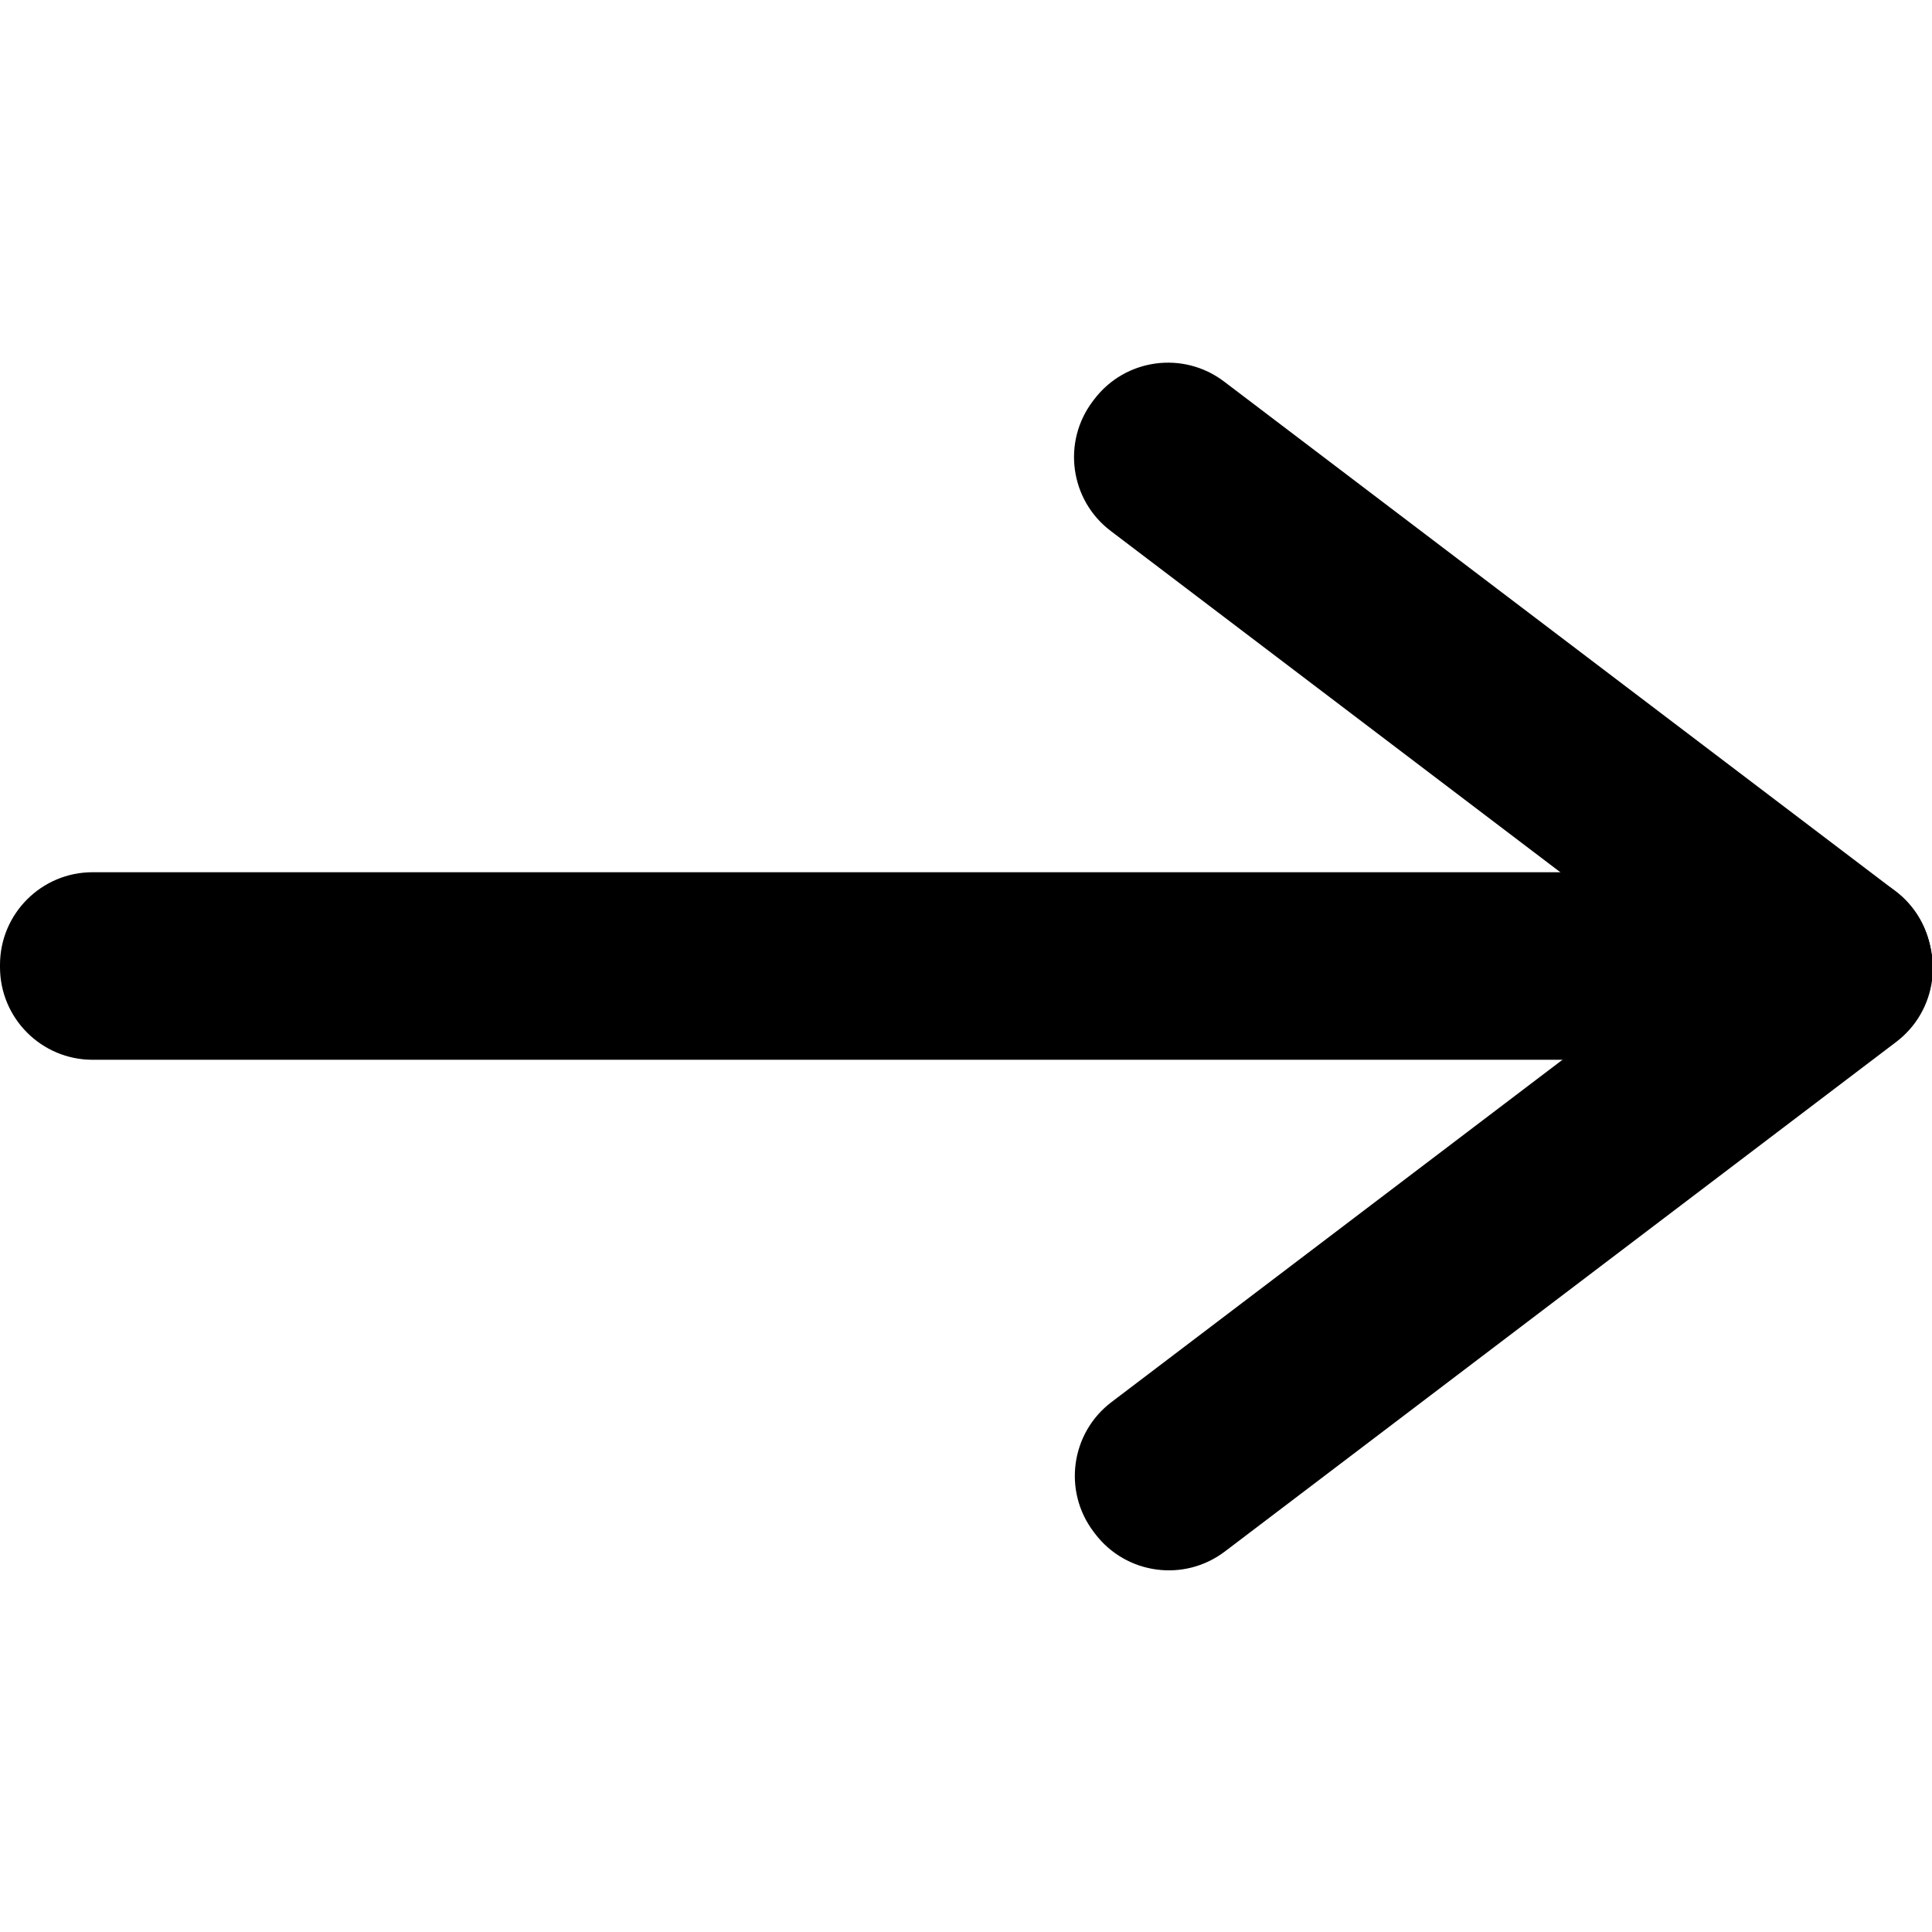
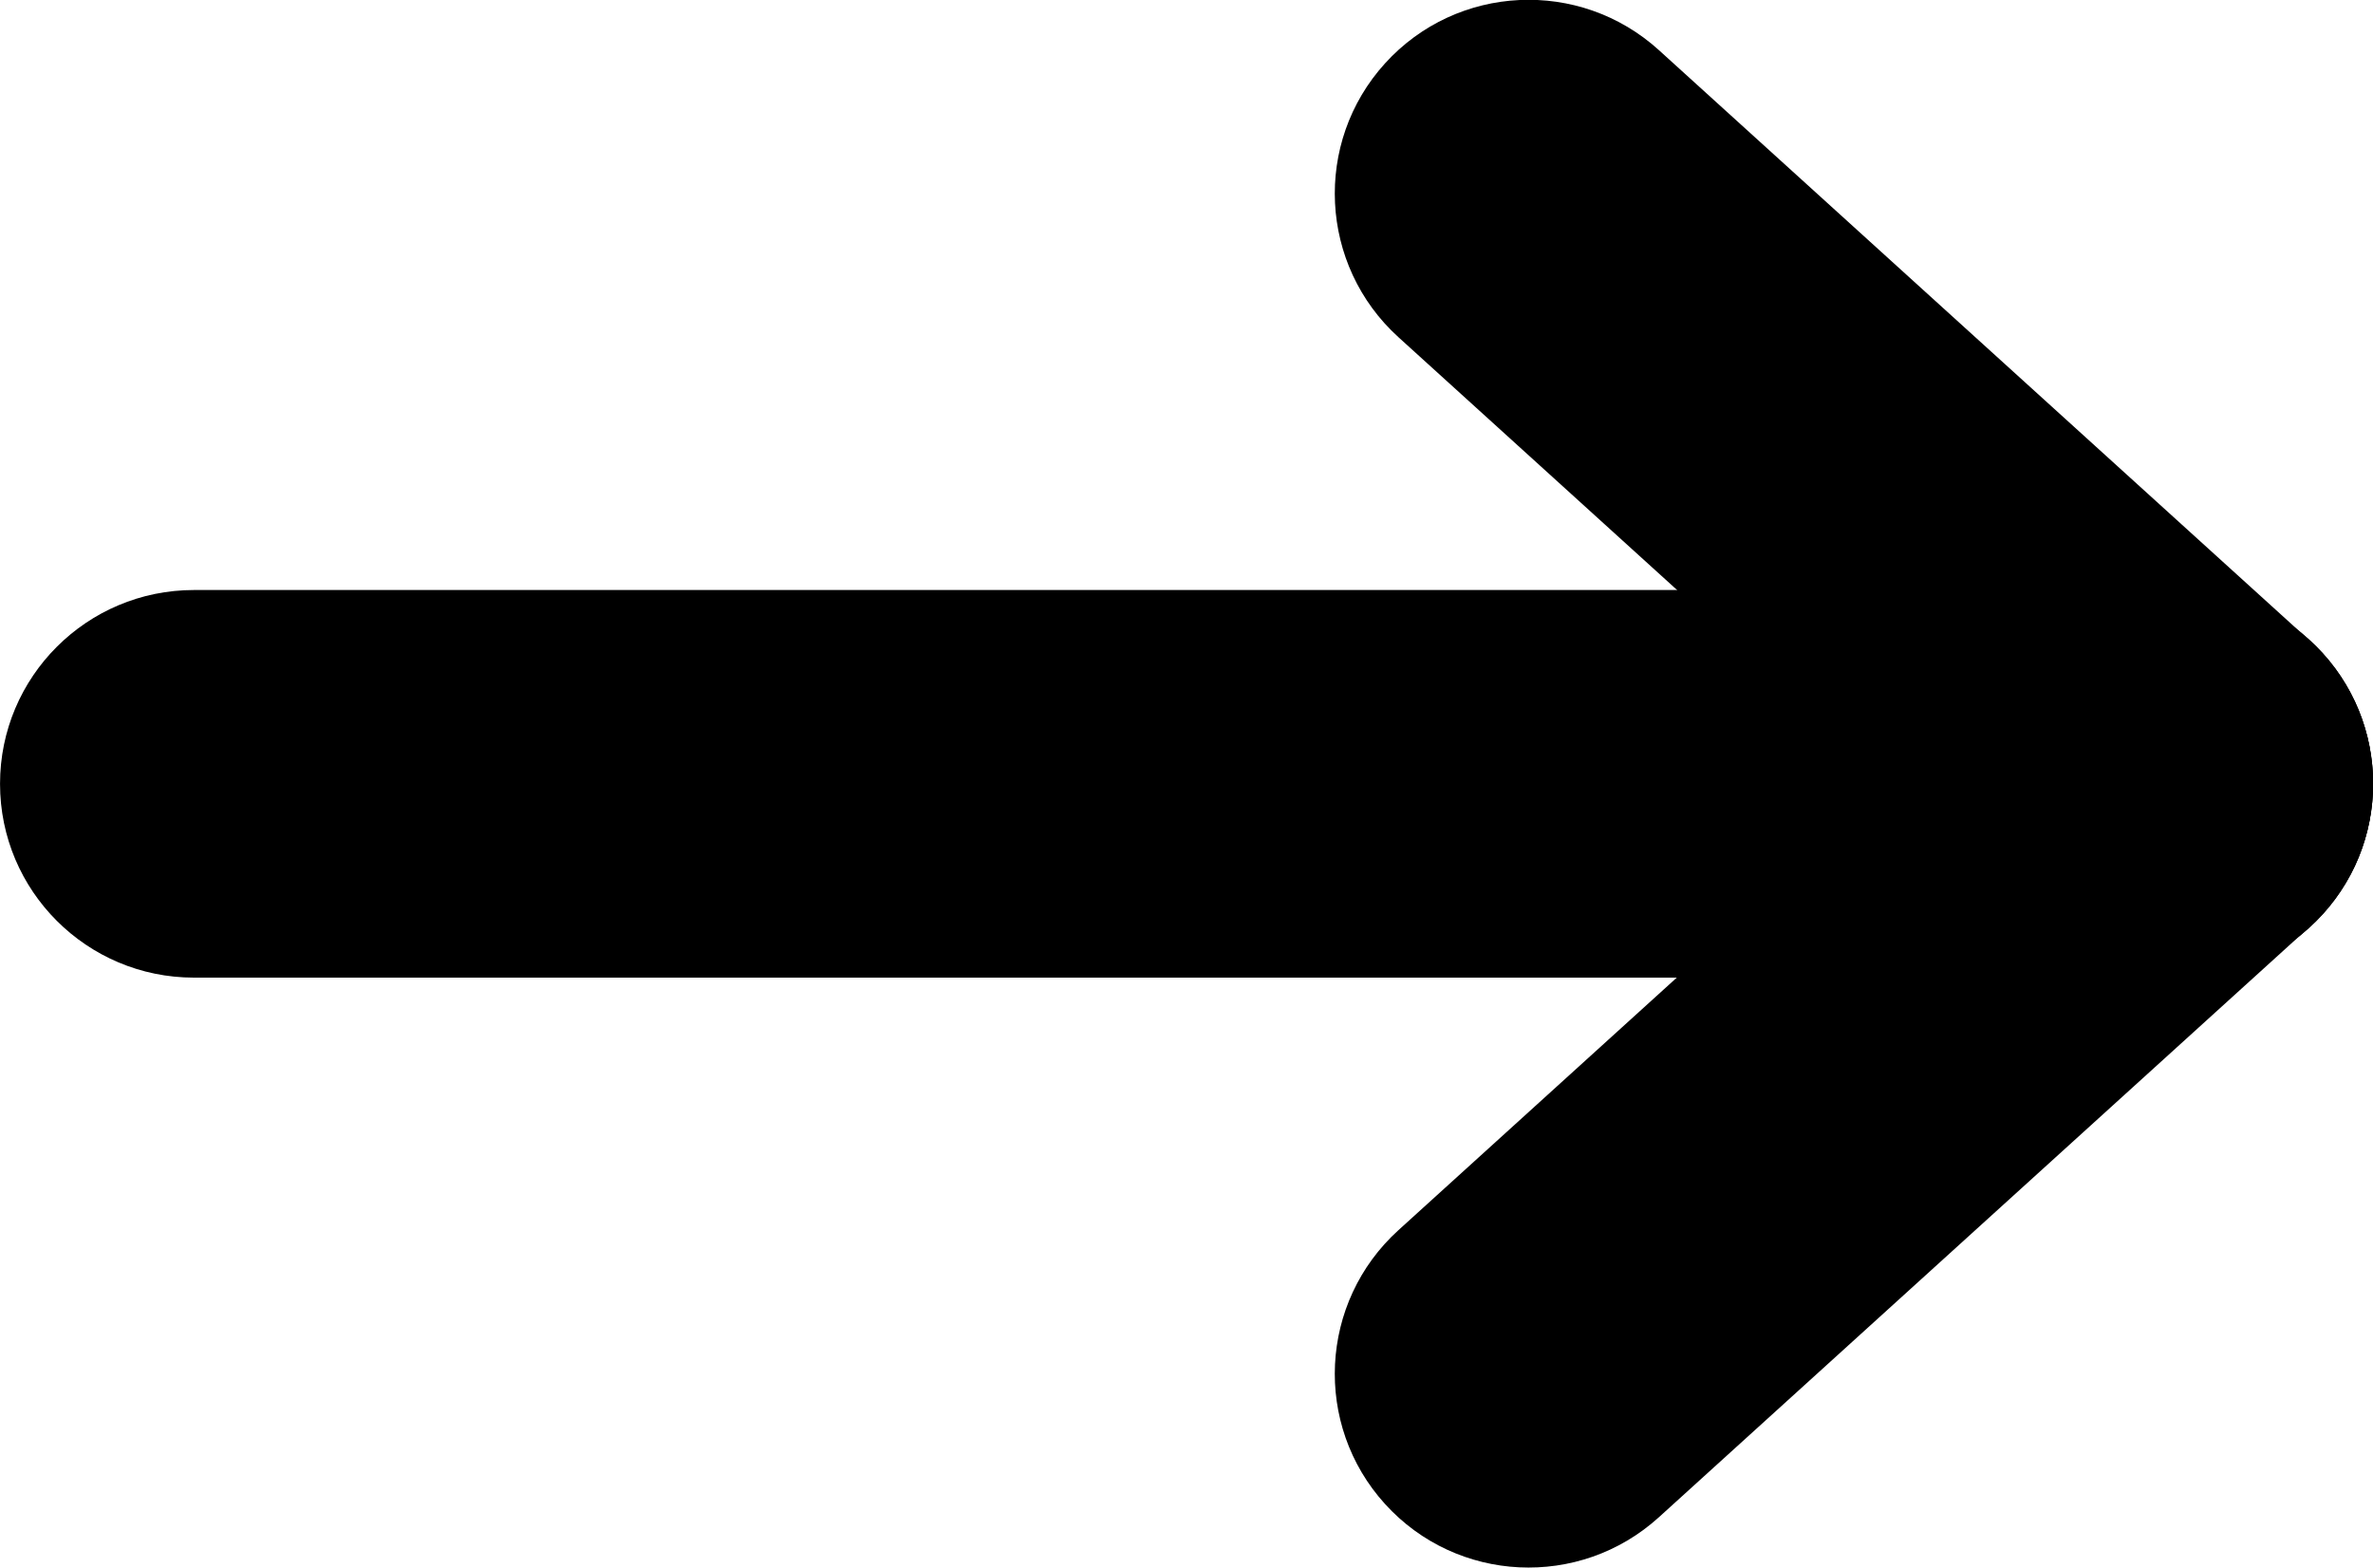
- <svg xmlns="http://www.w3.org/2000/svg" id="f714950c-fef3-458a-80c2-7f1ae13530da" width="1em" height="1em" viewBox="0 0 8.55 5.33">
-   <rect y="2.25" width="8.55" height="0.83" rx="0.41" />
-   <rect x="8.03" y="8.71" width="4.55" height="0.83" rx="0.41" transform="translate(-7.07 2.76) rotate(-37.2)" />
-   <rect x="8.03" y="6.46" width="4.55" height="0.83" rx="0.41" transform="translate(2.6 -10.17) rotate(37.2)" />
+ <svg xmlns="http://www.w3.org/2000/svg" width="8.442" height="5.576" viewBox="0 0 8.442 5.576">
+   <rect x="9.685" y="4.698" width="1.379" height="4.505" rx="0.69" transform="translate(-5.5232 4.7518) rotate(-47.7817)" />
+   <rect x="7.31" y="3.779" width="1.379" height="8.442" rx="0.69" transform="translate(-3.7789 10.7881) rotate(-90)" />
+   <rect x="9.685" y="6.797" width="1.379" height="4.505" rx="0.69" transform="translate(6.3262 -9.9269) rotate(47.7816)" />
</svg>
